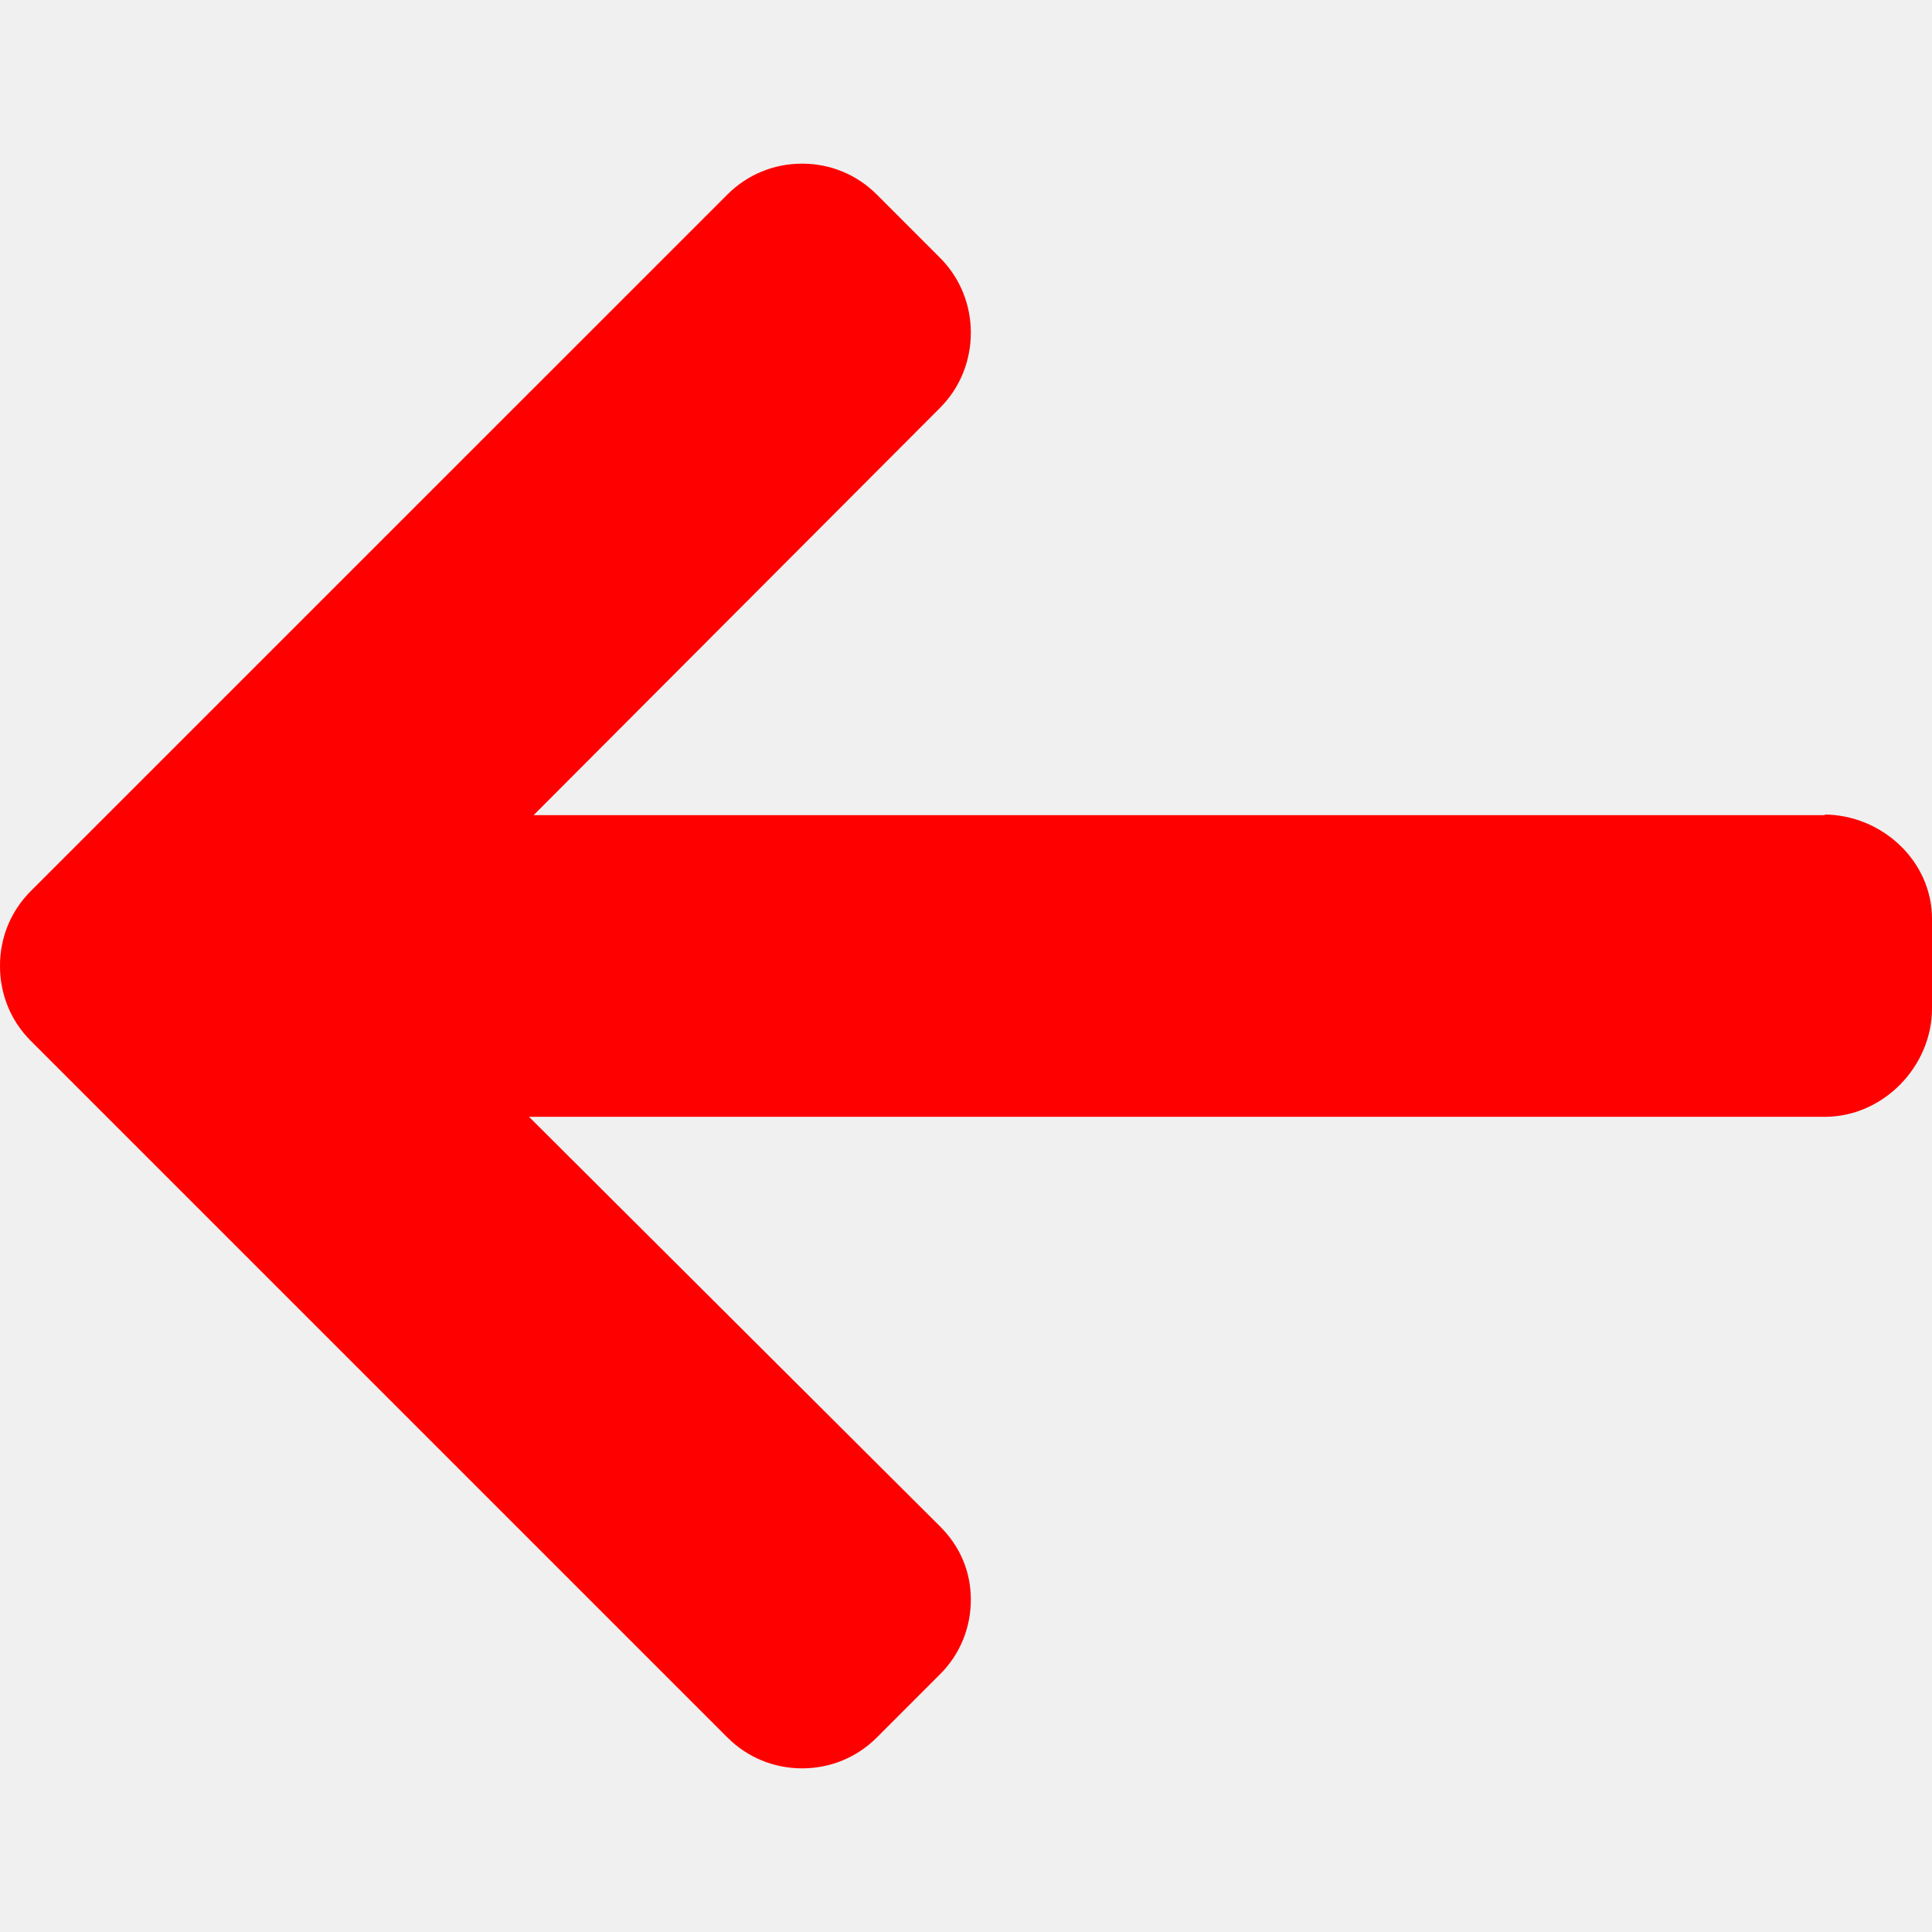
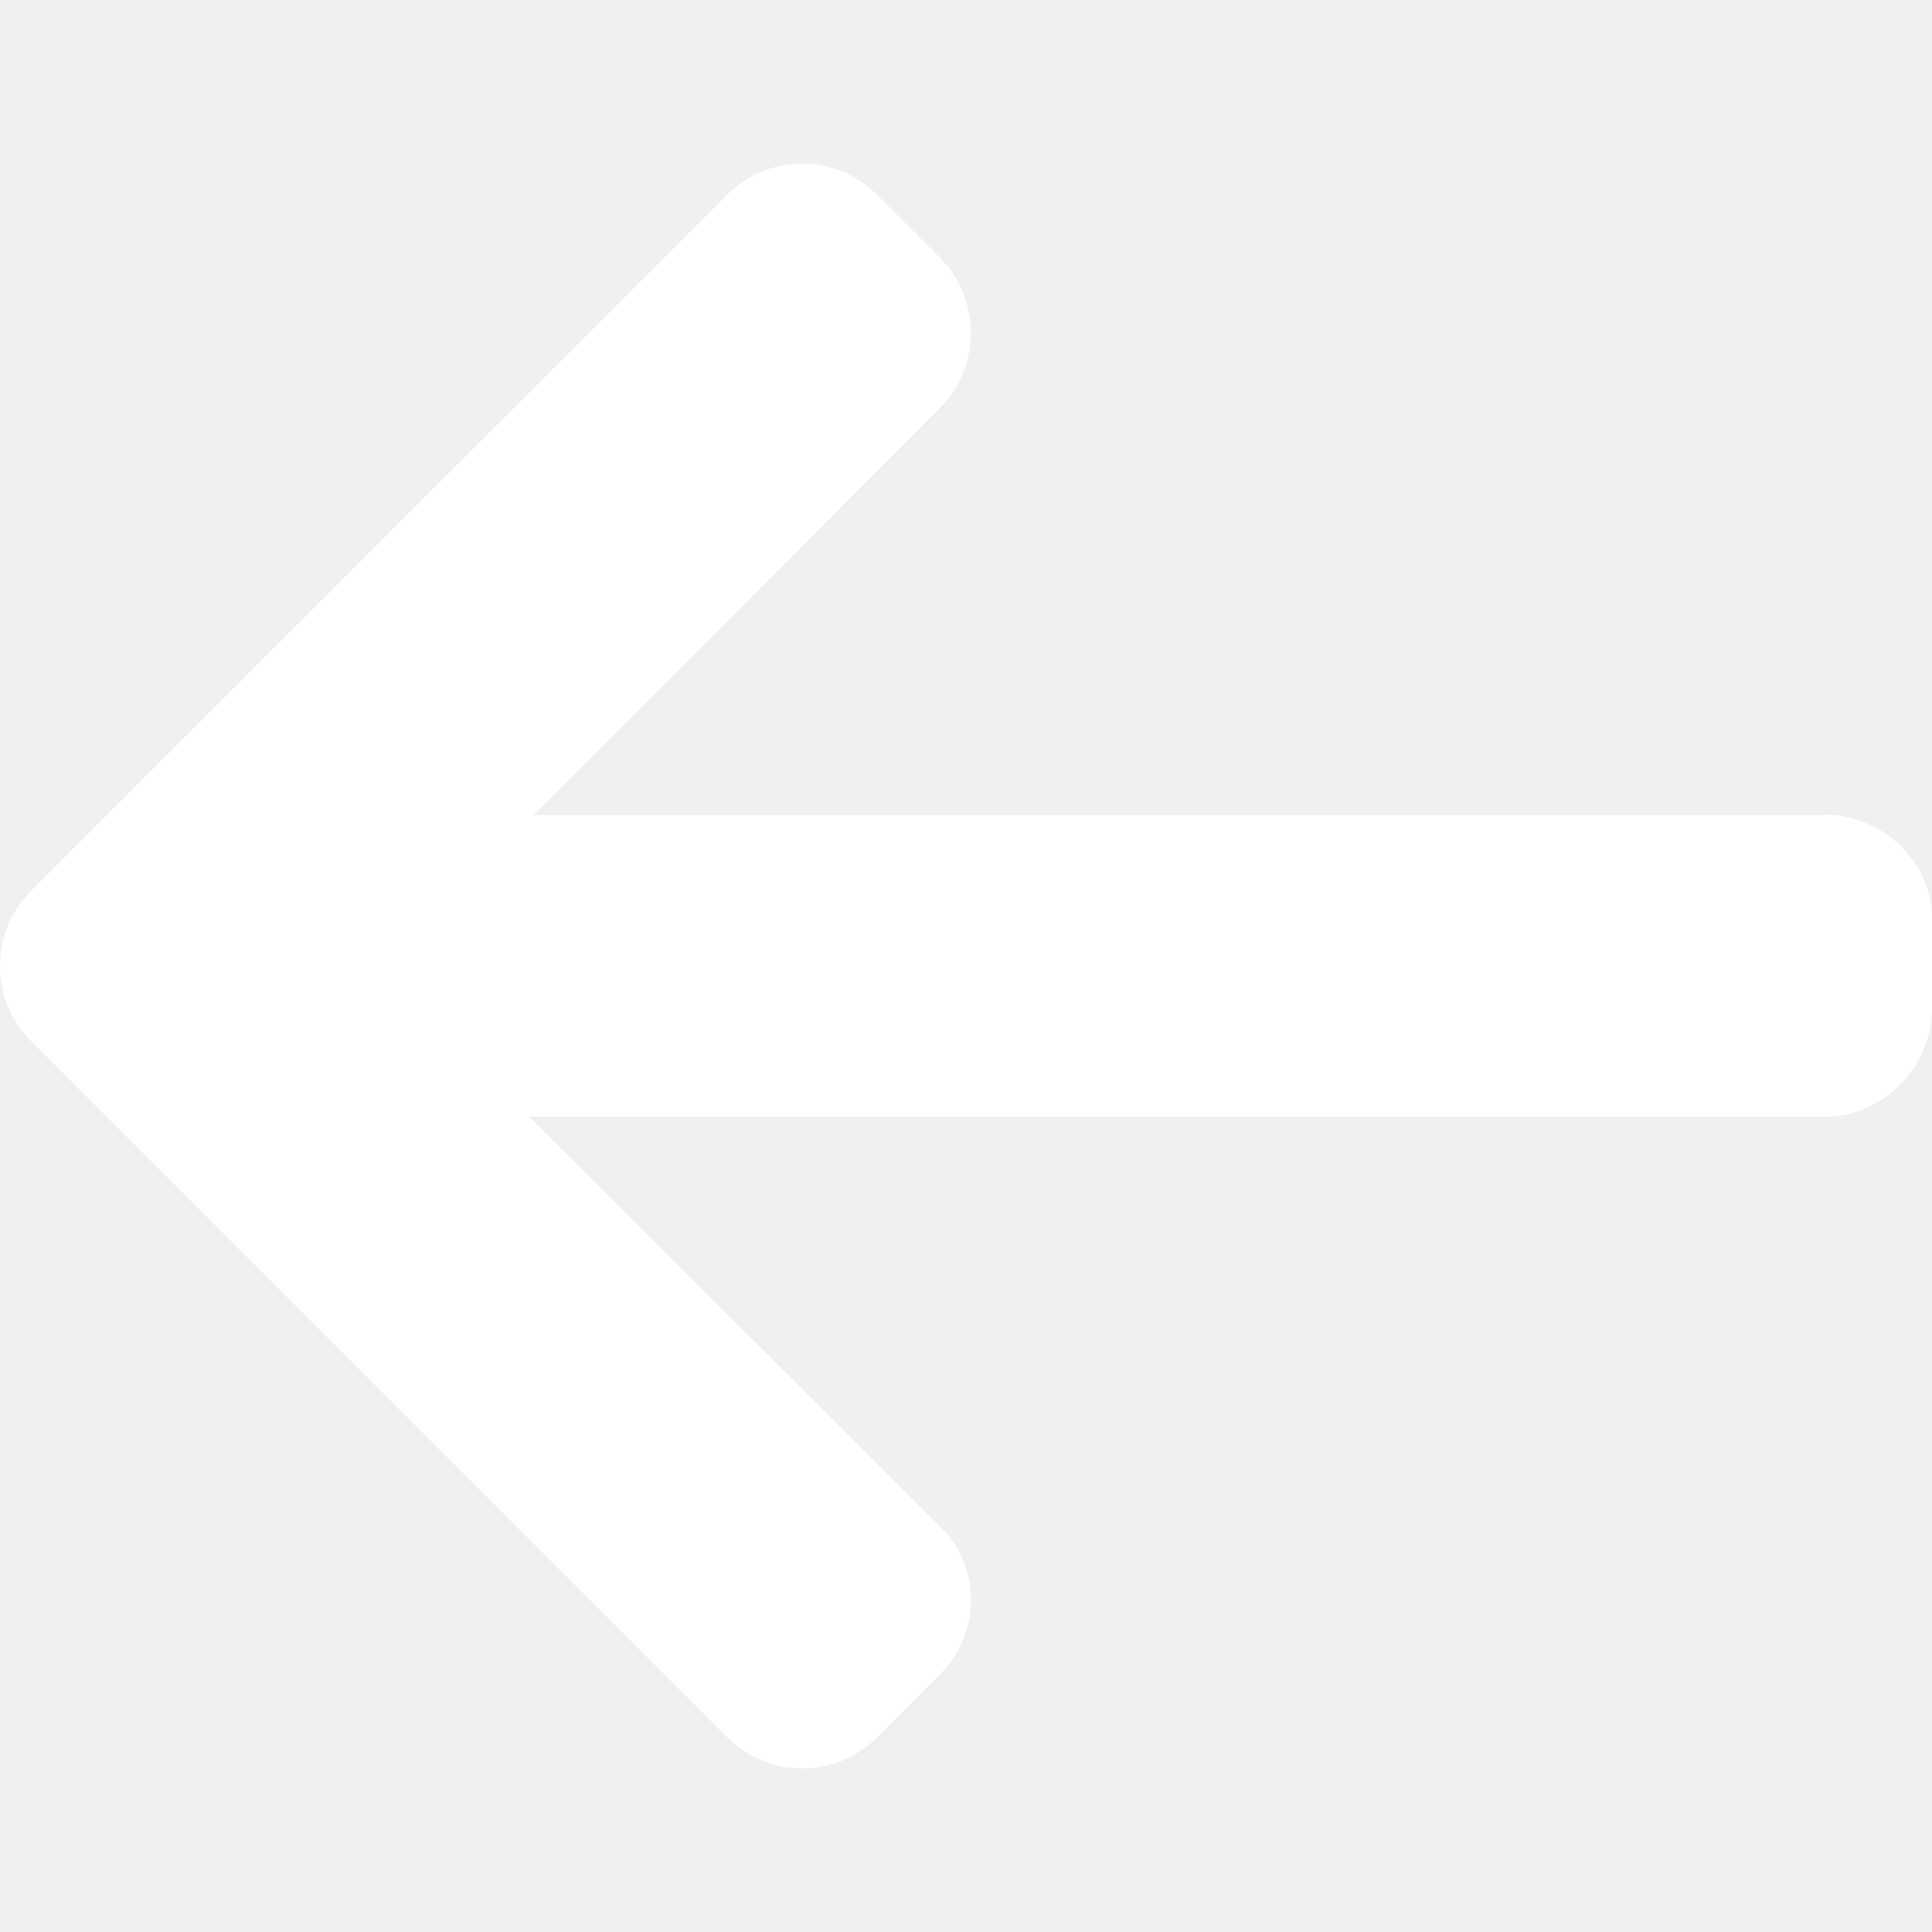
<svg xmlns="http://www.w3.org/2000/svg" version="1.1" id="Layer_1" x="0px" y="0px" viewBox="0 0 492 492" style="enable-background:new 0 0 492 492;" xml:space="preserve" width="30px" height="30px">
  <g>
    <g>
-       <path d="M464.344,207.418l0.768,0.168H135.888l103.496-103.724c5.068-5.064,7.848-11.924,7.848-19.124    c0-7.2-2.78-14.012-7.848-19.088L223.28,49.538c-5.064-5.064-11.812-7.864-19.008-7.864c-7.2,0-13.952,2.78-19.016,7.844    L7.844,226.914C2.76,231.998-0.02,238.77,0,245.974c-0.02,7.244,2.76,14.02,7.844,19.096l177.412,177.412    c5.064,5.06,11.812,7.844,19.016,7.844c7.196,0,13.944-2.788,19.008-7.844l16.104-16.112c5.068-5.056,7.848-11.808,7.848-19.008    c0-7.196-2.78-13.592-7.848-18.652L134.72,284.406h329.992c14.828,0,27.288-12.78,27.288-27.6v-22.788    C492,219.198,479.172,207.418,464.344,207.418z" fill="#ff0000" />
+       <path d="M464.344,207.418l0.768,0.168H135.888l103.496-103.724c5.068-5.064,7.848-11.924,7.848-19.124    c0-7.2-2.78-14.012-7.848-19.088L223.28,49.538c-5.064-5.064-11.812-7.864-19.008-7.864c-7.2,0-13.952,2.78-19.016,7.844    L7.844,226.914C2.76,231.998-0.02,238.77,0,245.974c-0.02,7.244,2.76,14.02,7.844,19.096l177.412,177.412    c5.064,5.06,11.812,7.844,19.016,7.844c7.196,0,13.944-2.788,19.008-7.844l16.104-16.112c5.068-5.056,7.848-11.808,7.848-19.008    c0-7.196-2.78-13.592-7.848-18.652L134.72,284.406h329.992c14.828,0,27.288-12.78,27.288-27.6v-22.788    C492,219.198,479.172,207.418,464.344,207.418z" fill="#ffffff" />
    </g>
  </g>
  <g>
</g>
  <g>
</g>
  <g>
</g>
  <g>
</g>
  <g>
</g>
  <g>
</g>
  <g>
</g>
  <g>
</g>
  <g>
</g>
  <g>
</g>
  <g>
</g>
  <g>
</g>
  <g>
</g>
  <g>
</g>
  <g>
</g>
</svg>
